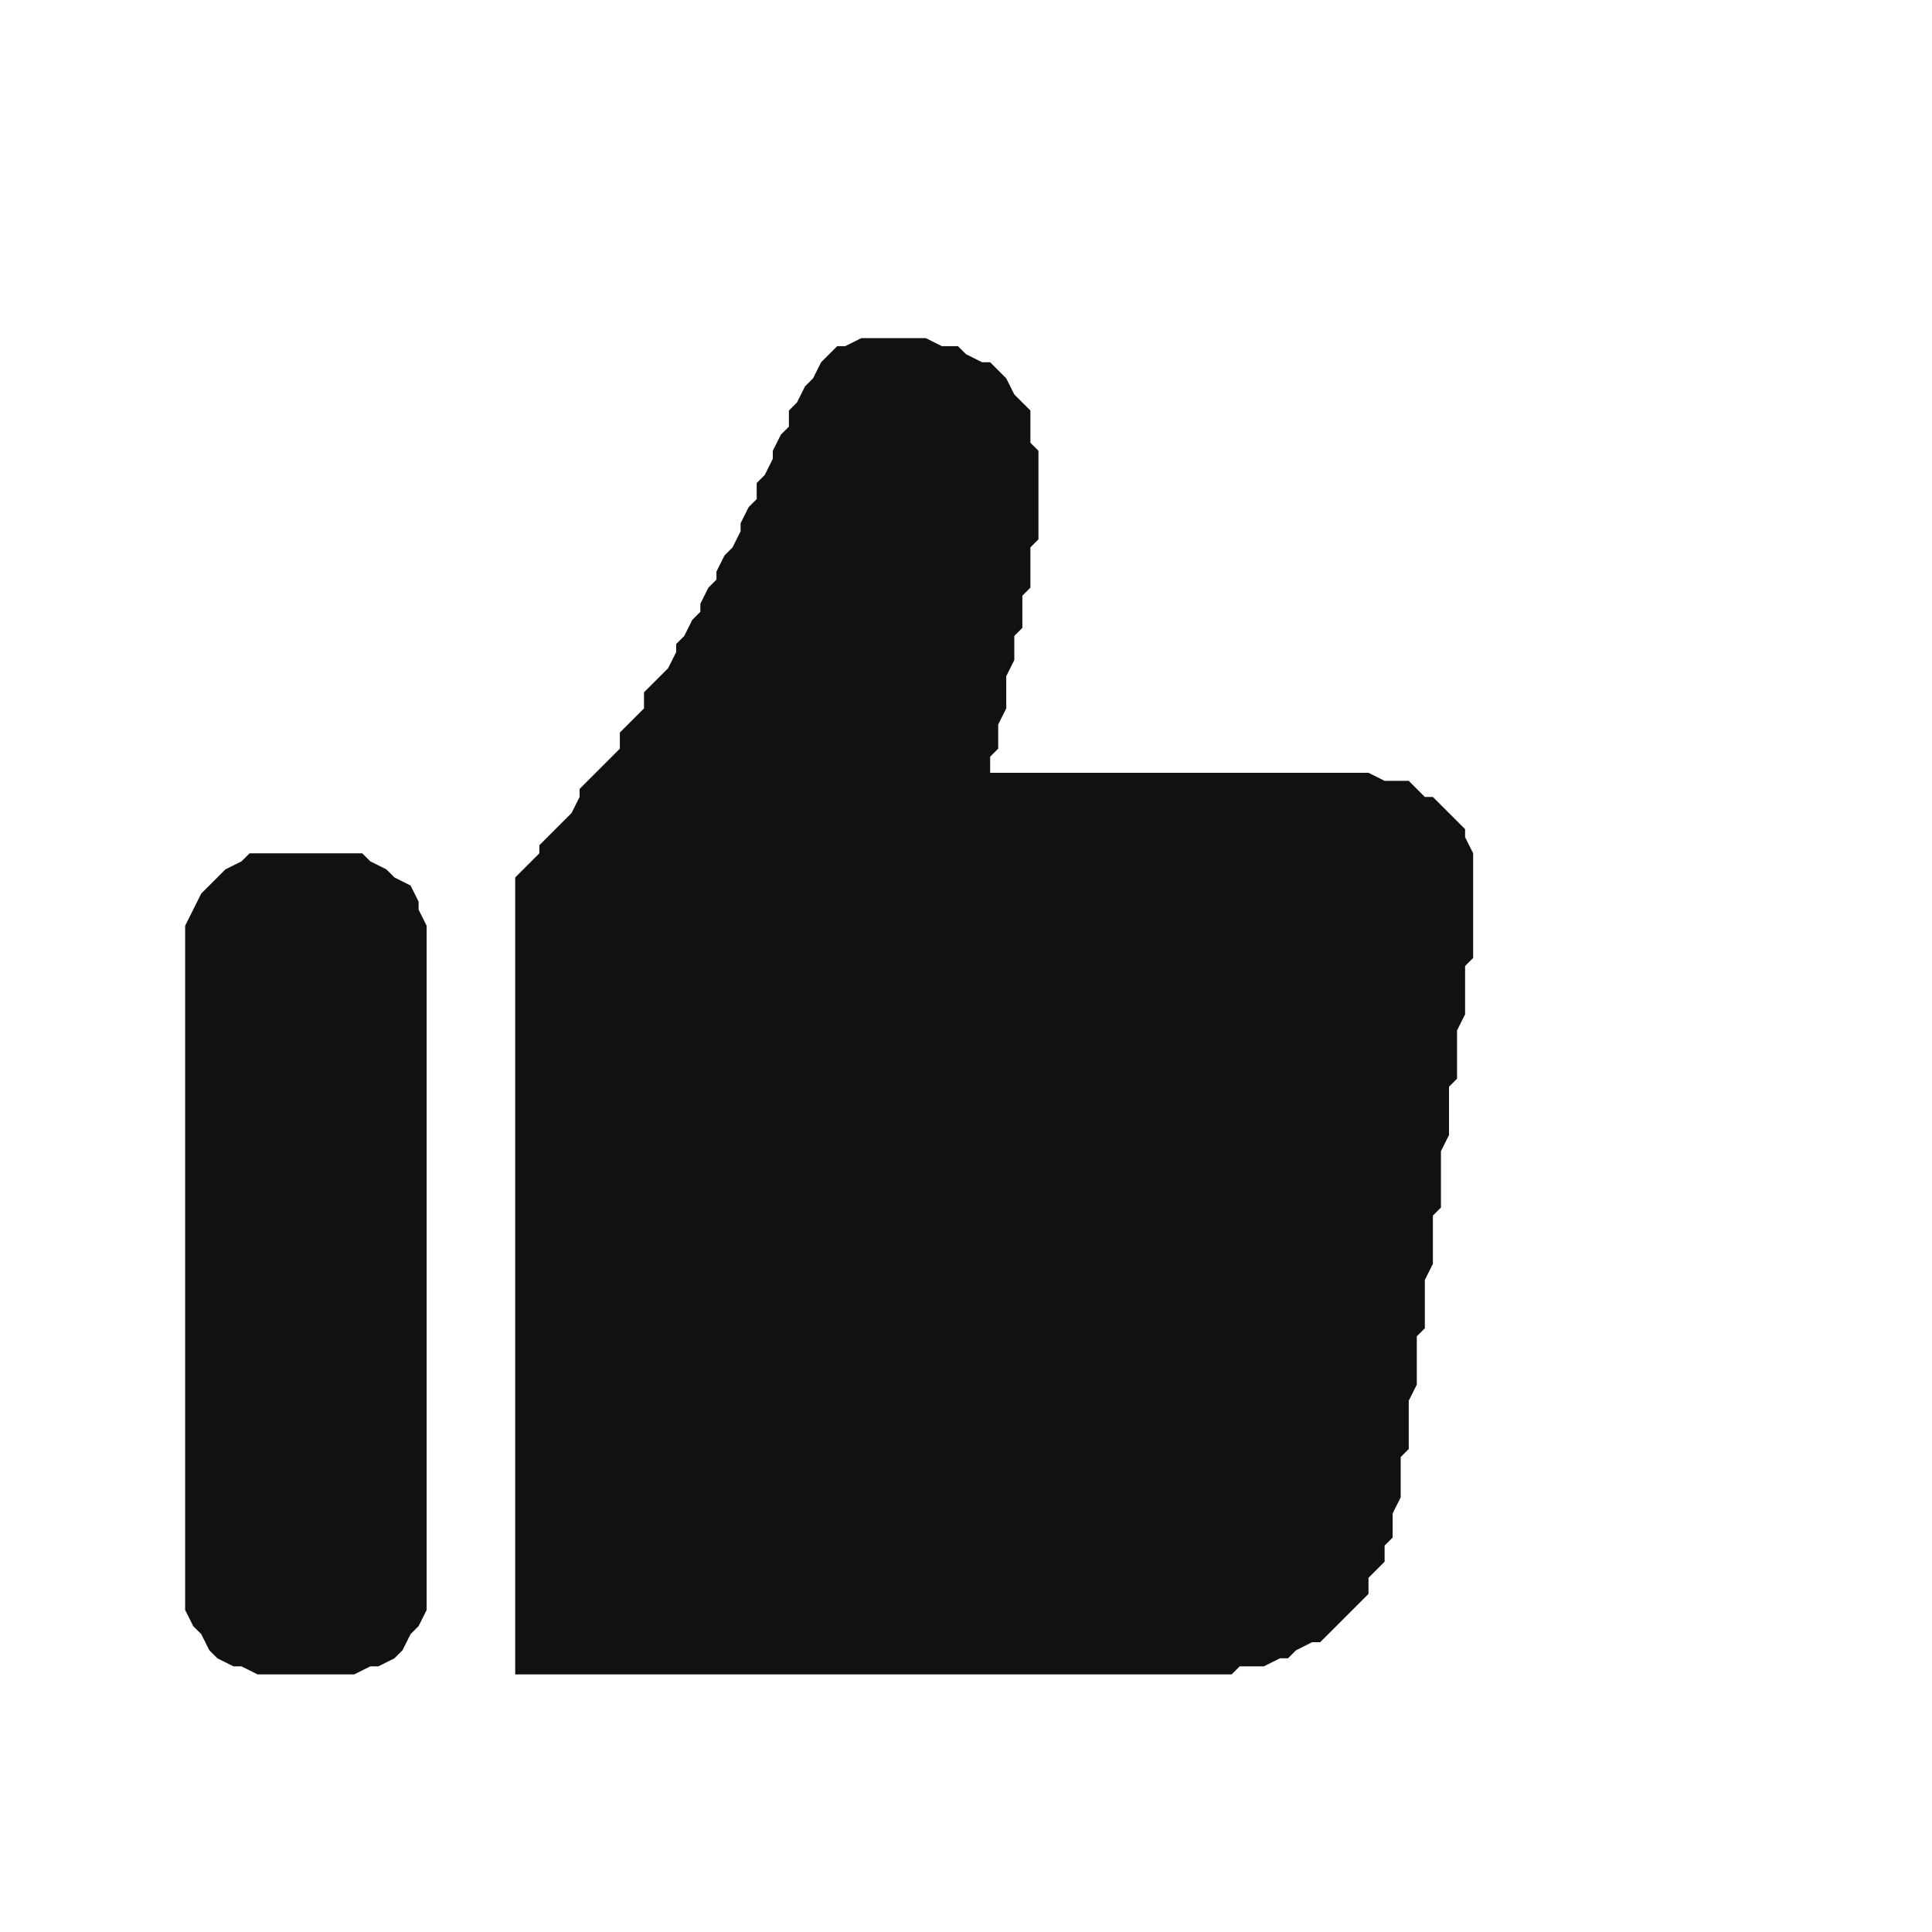
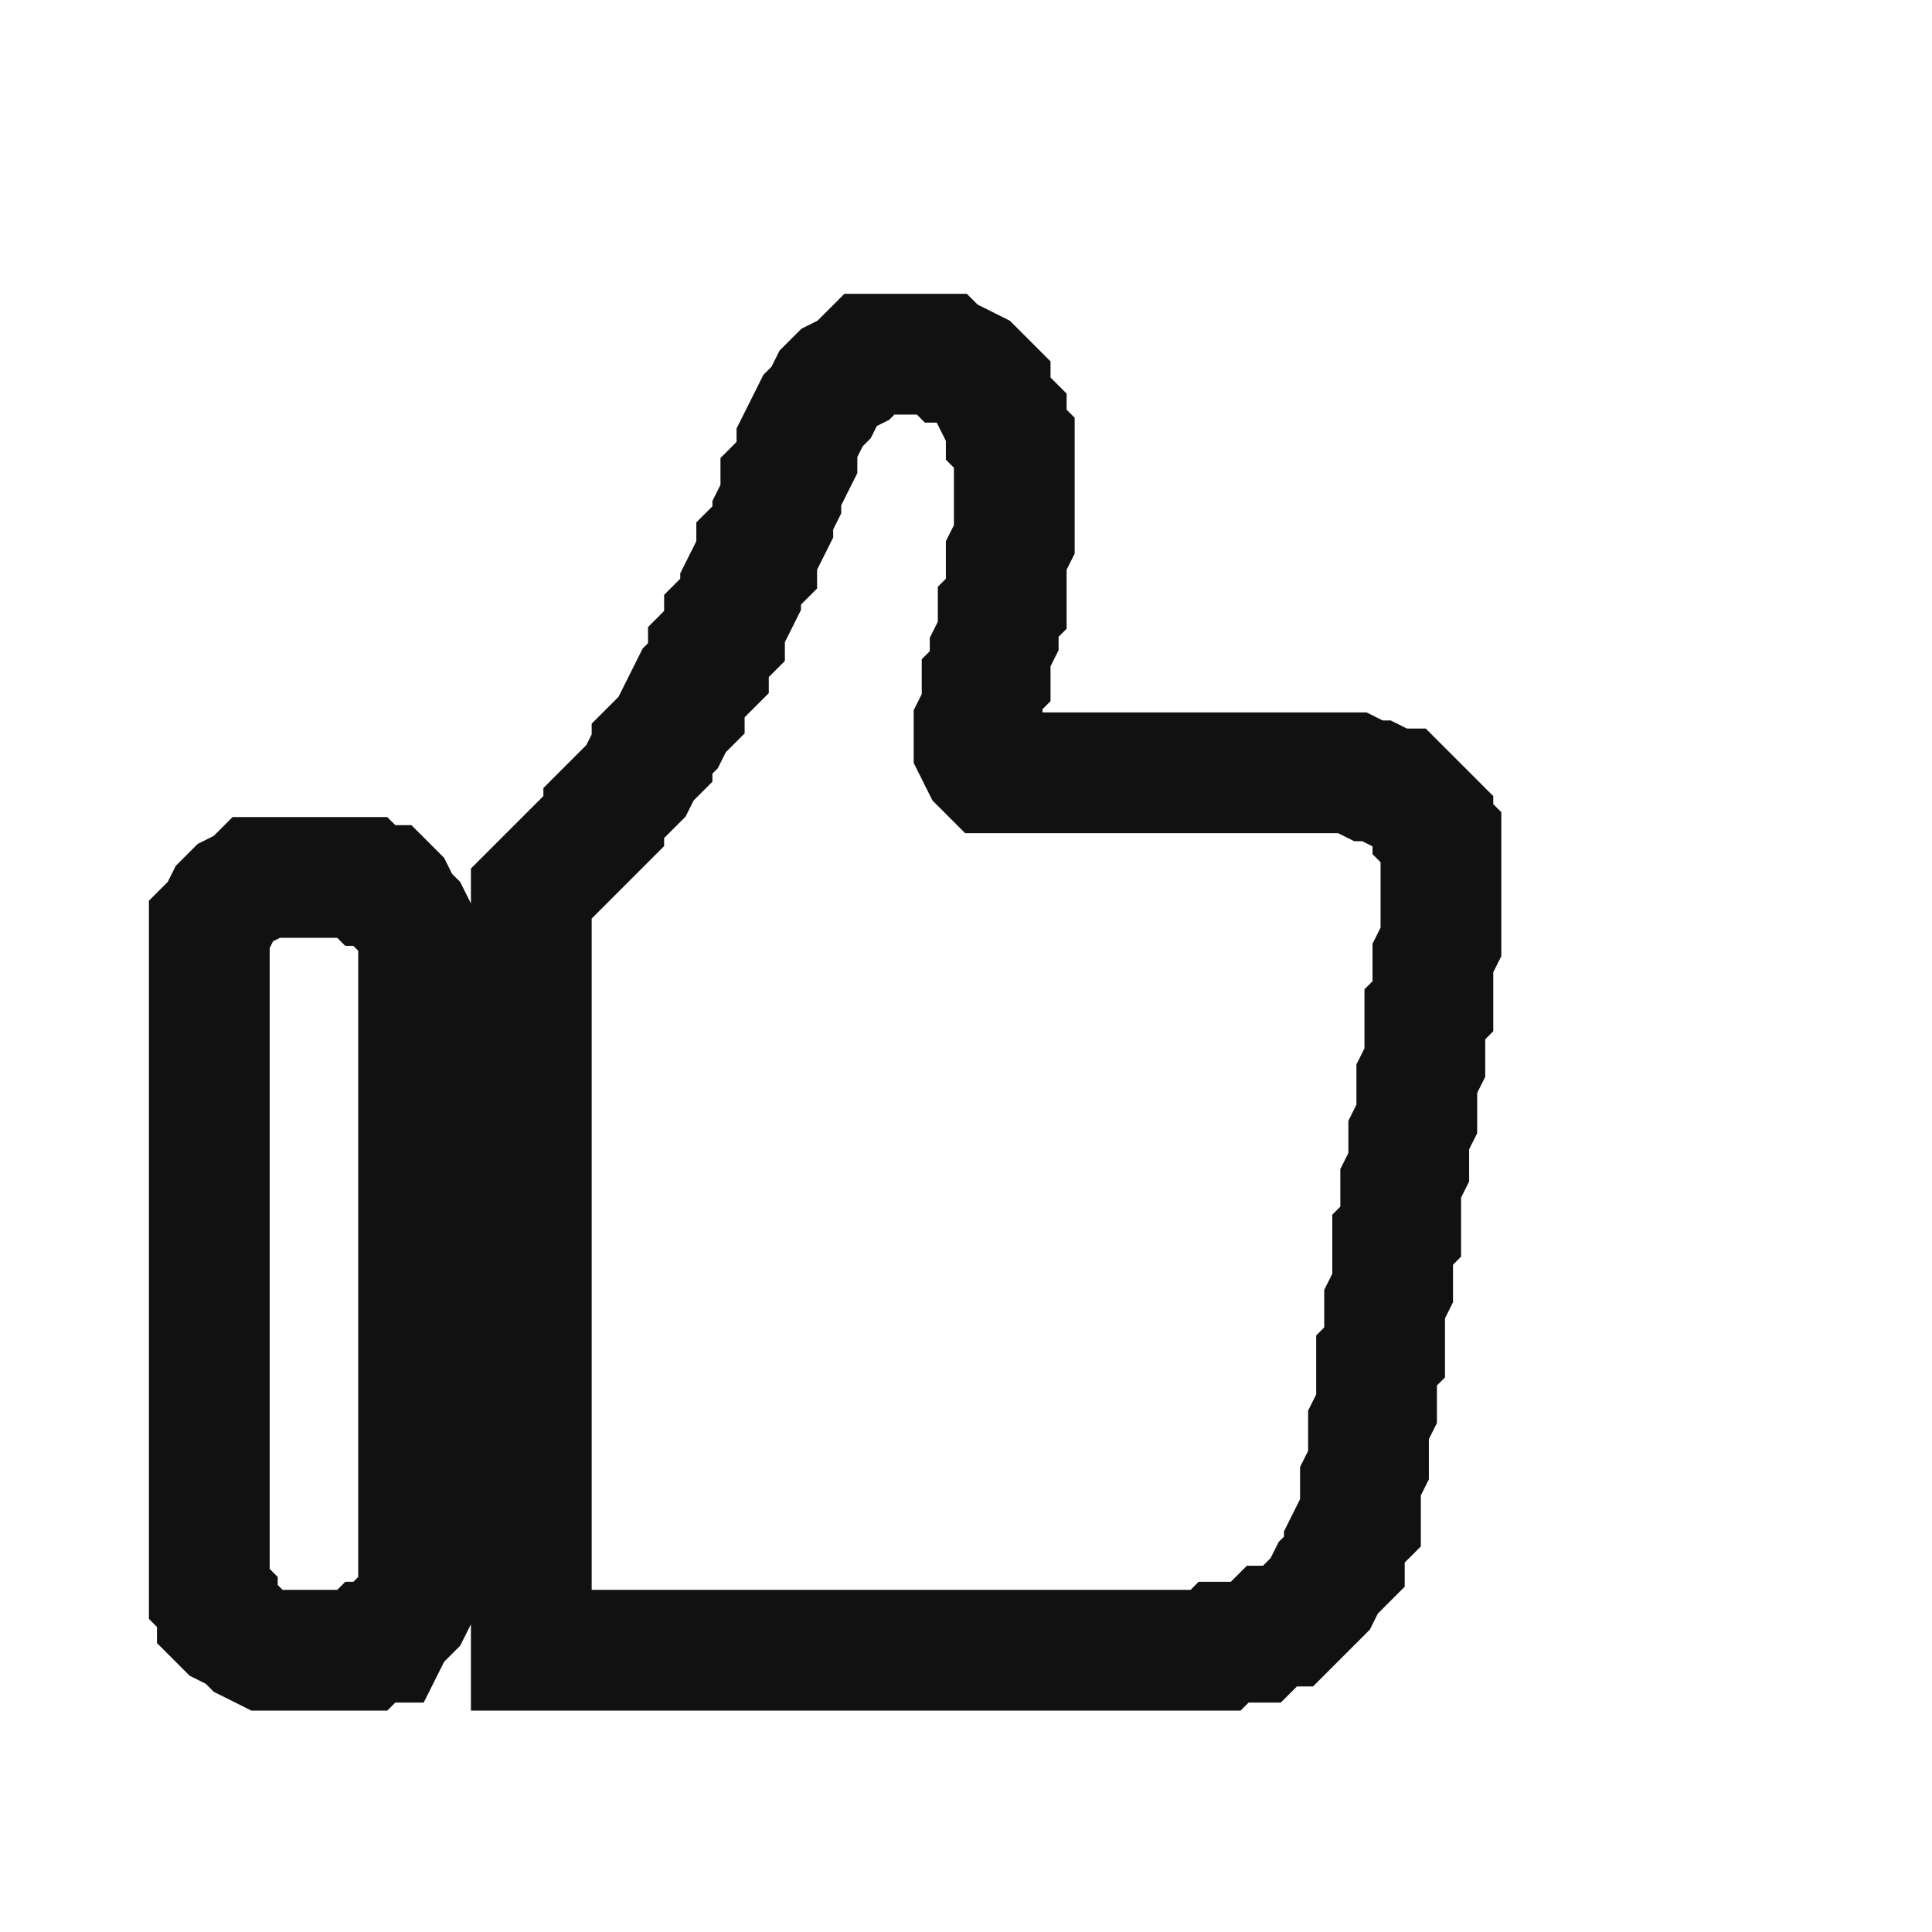
<svg xmlns="http://www.w3.org/2000/svg" width="22.0" height="22.0" viewBox="0 0 24.0 24.0">
-   <path d="M2.3 19.7L2.3 19.6L2.3 19.4L2.3 19.3L2.3 19.1L2.3 19.0L2.3 18.8L2.3 18.7L2.3 18.5L2.3 18.4L2.3 18.2L2.3 18.1L2.3 17.9L2.3 17.8L2.3 17.6L2.3 17.5L2.3 17.3L2.3 17.2L2.3 17.0L2.3 16.9L2.3 16.7L2.3 16.6L2.3 16.4L2.3 16.3L2.3 16.1L2.3 16.0L2.3 15.8L2.3 15.7L2.3 15.5L2.3 15.4L2.3 15.2L2.3 15.1L2.3 14.9L2.3 14.8L2.3 14.6L2.3 14.5L2.3 14.3L2.3 14.2L2.3 14.0L2.3 13.9L2.3 13.7L2.3 13.6L2.3 13.4L2.3 13.3L2.3 13.1L2.3 13.0L2.3 12.8L2.3 12.7L2.3 12.5L2.3 12.4L2.3 12.2L2.3 12.1L2.3 11.9L2.3 11.8L2.3 11.6L2.3 11.5L2.4 11.3L2.5 11.1L2.6 11.0L2.7 10.9L2.8 10.8L3.0 10.7L3.1 10.6L3.3 10.6L3.4 10.6L3.6 10.6L3.7 10.6L3.9 10.6L4.0 10.6L4.2 10.6L4.3 10.6L4.5 10.6L4.6 10.7L4.8 10.8L4.9 10.9L5.1 11.0L5.2 11.2L5.2 11.3L5.3 11.5L5.3 11.6L5.3 11.8L5.3 11.9L5.3 12.1L5.3 12.2L5.3 12.4L5.3 12.5L5.3 12.7L5.3 12.8L5.3 13.0L5.3 13.1L5.3 13.3L5.3 13.4L5.3 13.6L5.3 13.7L5.3 13.9L5.3 14.0L5.3 14.2L5.3 14.3L5.3 14.5L5.3 14.6L5.3 14.8L5.3 14.9L5.3 15.1L5.3 15.2L5.3 15.4L5.3 15.5L5.3 15.7L5.3 15.8L5.3 16.0L5.3 16.1L5.3 16.3L5.3 16.4L5.3 16.6L5.3 16.7L5.3 16.9L5.3 17.0L5.3 17.2L5.3 17.3L5.3 17.5L5.3 17.6L5.3 17.8L5.3 17.9L5.3 18.1L5.3 18.2L5.3 18.4L5.3 18.5L5.3 18.7L5.3 18.8L5.3 19.0L5.3 19.1L5.3 19.3L5.3 19.4L5.3 19.6L5.3 19.7L5.3 19.9L5.3 20.0L5.2 20.2L5.1 20.3L5.0 20.5L4.9 20.6L4.7 20.7L4.6 20.7L4.4 20.8L4.2 20.8L4.1 20.8L3.9 20.8L3.8 20.8L3.6 20.8L3.5 20.8L3.3 20.8L3.2 20.8L3.0 20.7L2.9 20.7L2.7 20.6L2.6 20.5L2.5 20.3L2.4 20.2L2.3 20.0L2.3 19.9L2.3 19.7ZM6.4 10.9L6.5 10.8L6.6 10.7L6.7 10.6L6.7 10.5L6.8 10.4L6.9 10.3L7.0 10.2L7.1 10.1L7.2 9.9L7.2 9.8L7.3 9.7L7.4 9.6L7.5 9.5L7.6 9.4L7.7 9.3L7.7 9.1L7.8 9.0L7.9 8.9L8.0 8.8L8.0 8.6L8.1 8.5L8.2 8.4L8.3 8.3L8.4 8.1L8.4 8.0L8.5 7.9L8.6 7.7L8.7 7.6L8.7 7.5L8.8 7.3L8.9 7.2L8.9 7.1L9.0 6.9L9.1 6.8L9.2 6.6L9.2 6.5L9.3 6.3L9.4 6.2L9.4 6.0L9.5 5.9L9.6 5.7L9.6 5.6L9.7 5.4L9.8 5.3L9.8 5.1L9.9 5.0L10.0 4.8L10.1 4.7L10.2 4.5L10.3 4.4L10.4 4.3L10.5 4.3L10.7 4.2L10.8 4.2L11.0 4.2L11.2 4.2L11.4 4.2L11.5 4.2L11.7 4.3L11.9 4.3L12.0 4.4L12.2 4.5L12.3 4.5L12.4 4.6L12.5 4.7L12.6 4.9L12.7 5.0L12.8 5.1L12.8 5.3L12.8 5.5L12.9 5.6L12.9 5.8L12.9 6.0L12.9 6.1L12.9 6.3L12.9 6.4L12.9 6.5L12.9 6.7L12.8 6.8L12.8 7.0L12.8 7.1L12.8 7.3L12.7 7.4L12.7 7.6L12.7 7.8L12.6 7.9L12.6 8.1L12.6 8.2L12.5 8.4L12.5 8.5L12.5 8.7L12.5 8.8L12.4 9.0L12.4 9.1L12.4 9.3L12.3 9.4L12.3 9.6L12.4 9.6L12.6 9.6L12.7 9.6L12.9 9.6L13.0 9.6L13.2 9.6L13.3 9.6L13.5 9.6L13.6 9.6L13.8 9.6L13.9 9.6L14.1 9.6L14.2 9.6L14.4 9.6L14.5 9.6L14.7 9.6L14.8 9.6L15.0 9.6L15.1 9.6L15.3 9.6L15.4 9.6L15.6 9.6L15.7 9.6L15.9 9.6L16.0 9.6L16.1 9.6L16.3 9.6L16.4 9.6L16.6 9.6L16.8 9.6L17.0 9.6L17.2 9.7L17.3 9.7L17.5 9.7L17.6 9.8L17.7 9.9L17.8 9.9L17.9 10.0L18.0 10.1L18.1 10.2L18.2 10.3L18.2 10.4L18.3 10.6L18.3 10.7L18.3 10.9L18.3 11.0L18.3 11.2L18.3 11.4L18.3 11.6L18.3 11.7L18.3 11.9L18.2 12.0L18.2 12.2L18.2 12.3L18.2 12.5L18.2 12.6L18.1 12.8L18.1 12.9L18.1 13.1L18.1 13.2L18.1 13.4L18.0 13.5L18.0 13.7L18.0 13.8L18.0 14.0L18.0 14.1L17.9 14.3L17.9 14.4L17.9 14.5L17.9 14.7L17.9 14.8L17.9 15.0L17.8 15.1L17.8 15.3L17.8 15.4L17.8 15.6L17.8 15.7L17.7 15.9L17.7 16.0L17.7 16.2L17.7 16.3L17.7 16.5L17.6 16.6L17.6 16.8L17.6 16.9L17.6 17.1L17.6 17.2L17.5 17.4L17.5 17.5L17.5 17.7L17.5 17.8L17.5 18.0L17.4 18.1L17.4 18.3L17.4 18.4L17.4 18.6L17.3 18.8L17.3 18.9L17.3 19.1L17.2 19.2L17.2 19.4L17.1 19.5L17.0 19.6L17.0 19.8L16.9 19.9L16.8 20.0L16.7 20.1L16.6 20.2L16.5 20.3L16.4 20.4L16.3 20.4L16.1 20.5L16.0 20.6L15.9 20.6L15.7 20.7L15.6 20.7L15.4 20.7L15.3 20.8L15.1 20.8L14.9 20.8L14.8 20.8L14.6 20.8L14.5 20.8L14.3 20.8L14.2 20.8L14.0 20.8L13.9 20.8L13.7 20.8L13.6 20.8L13.4 20.8L13.3 20.8L13.1 20.8L13.0 20.8L12.8 20.8L12.7 20.8L12.5 20.8L12.4 20.8L12.2 20.8L12.1 20.8L11.9 20.8L11.8 20.8L11.6 20.8L11.5 20.8L11.3 20.8L11.2 20.8L11.0 20.8L10.9 20.8L10.7 20.8L10.6 20.8L10.4 20.8L10.3 20.8L10.1 20.8L10.0 20.8L9.8 20.8L9.7 20.8L9.5 20.8L9.4 20.8L9.2 20.8L9.1 20.8L8.9 20.8L8.8 20.8L8.6 20.8L8.5 20.8L8.3 20.8L8.2 20.8L8.0 20.8L7.9 20.8L7.7 20.8L7.6 20.8L7.4 20.8L7.3 20.8L7.1 20.8L7.0 20.8L6.8 20.8L6.7 20.8L6.5 20.8L6.4 20.8L6.4 20.6L6.4 20.5L6.4 20.3L6.4 20.2L6.4 20.0L6.4 19.9L6.4 19.7L6.4 19.6L6.4 19.4L6.4 19.3L6.4 19.1L6.4 19.0L6.4 18.8L6.4 18.7L6.4 18.5L6.4 18.4L6.4 18.2L6.4 18.1L6.4 17.9L6.4 17.8L6.4 17.6L6.4 17.5L6.4 17.3L6.4 17.2L6.4 17.0L6.4 16.9L6.4 16.7L6.4 16.6L6.4 16.4L6.4 16.3L6.4 16.1L6.4 16.0L6.4 15.8L6.4 15.7L6.4 15.5L6.4 15.4L6.4 15.2L6.4 15.1L6.4 14.9L6.4 14.8L6.4 14.6L6.4 14.5L6.4 14.3L6.4 14.2L6.4 14.0L6.4 13.9L6.4 13.7L6.4 13.6L6.4 13.4L6.4 13.3L6.4 13.1L6.4 13.0L6.4 12.8L6.4 12.7L6.4 12.5L6.4 12.4L6.4 12.2L6.4 12.1L6.4 11.9L6.4 11.8L6.4 11.6L6.4 11.5L6.4 11.3L6.4 11.2L6.4 11.0L6.4 10.9Z" fill="#111111" />
+   <path d="M2.6 19.6L2.6 19.5L2.6 19.3L2.6 19.2L2.6 19.0L2.6 18.9L2.6 18.7L2.6 18.6L2.6 18.4L2.6 18.3L2.6 18.1L2.6 18.0L2.6 17.8L2.6 17.7L2.6 17.5L2.6 17.4L2.6 17.2L2.6 17.1L2.6 16.9L2.6 16.8L2.6 16.6L2.6 16.5L2.6 16.3L2.6 16.2L2.6 16.0L2.6 15.9L2.6 15.7L2.6 15.6L2.6 15.4L2.6 15.3L2.6 15.1L2.6 15.0L2.6 14.8L2.6 14.7L2.6 14.5L2.6 14.4L2.6 14.2L2.6 14.1L2.6 13.9L2.6 13.8L2.6 13.6L2.6 13.5L2.6 13.3L2.6 13.2L2.6 13.0L2.6 12.9L2.6 12.7L2.6 12.6L2.6 12.4L2.6 12.3L2.6 12.1L2.6 12.0L2.6 11.8L2.6 11.7L2.6 11.5L2.7 11.4L2.8 11.2L2.9 11.1L3.1 11.0L3.2 10.9L3.4 10.9L3.6 10.9L3.7 10.9L3.9 10.9L4.0 10.9L4.2 10.9L4.3 10.9L4.5 10.9L4.6 11.0L4.8 11.0L4.9 11.1L5.0 11.3L5.1 11.4L5.2 11.6L5.2 11.7L5.2 11.9L5.2 12.0L5.2 12.2L5.2 12.3L5.2 12.5L5.2 12.6L5.2 12.8L5.2 12.9L5.2 13.1L5.2 13.2L5.2 13.4L5.2 13.5L5.2 13.7L5.2 13.8L5.2 14.0L5.2 14.1L5.2 14.3L5.2 14.4L5.2 14.6L5.2 14.7L5.2 14.9L5.2 15.0L5.2 15.2L5.2 15.3L5.2 15.5L5.2 15.6L5.2 15.8L5.2 15.9L5.2 16.1L5.2 16.2L5.2 16.4L5.2 16.5L5.2 16.7L5.2 16.8L5.2 17.0L5.2 17.1L5.2 17.3L5.2 17.4L5.2 17.6L5.2 17.7L5.2 17.9L5.2 18.0L5.2 18.2L5.2 18.3L5.2 18.5L5.2 18.6L5.2 18.8L5.2 18.9L5.2 19.1L5.2 19.2L5.2 19.4L5.2 19.5L5.2 19.7L5.2 19.8L5.1 20.0L5.0 20.1L4.9 20.2L4.8 20.4L4.6 20.4L4.5 20.5L4.3 20.5L4.2 20.5L4.0 20.5L3.9 20.5L3.7 20.5L3.6 20.5L3.4 20.5L3.3 20.5L3.1 20.4L3.0 20.3L2.8 20.2L2.7 20.1L2.7 19.9L2.6 19.8L2.6 19.6ZM6.6 20.5L6.6 20.4L6.6 20.2L6.6 20.1L6.6 19.9L6.6 19.8L6.6 19.6L6.6 19.5L6.6 19.3L6.6 19.2L6.6 19.0L6.6 18.9L6.6 18.7L6.6 18.6L6.6 18.4L6.6 18.3L6.6 18.1L6.6 18.0L6.6 17.8L6.6 17.7L6.6 17.5L6.6 17.4L6.6 17.2L6.6 17.1L6.6 16.9L6.6 16.8L6.6 16.6L6.6 16.5L6.6 16.3L6.6 16.2L6.6 16.0L6.6 15.9L6.6 15.7L6.6 15.6L6.6 15.4L6.6 15.3L6.6 15.1L6.6 15.0L6.6 14.8L6.6 14.7L6.6 14.5L6.6 14.4L6.6 14.2L6.6 14.1L6.6 13.9L6.6 13.8L6.6 13.6L6.6 13.5L6.6 13.3L6.6 13.2L6.6 13.0L6.6 12.9L6.6 12.7L6.6 12.6L6.6 12.4L6.6 12.3L6.6 12.1L6.6 12.0L6.6 11.8L6.6 11.7L6.6 11.5L6.6 11.4L6.6 11.2L6.6 11.1L6.7 11.0L6.8 10.9L6.9 10.8L7.0 10.7L7.1 10.6L7.2 10.5L7.3 10.4L7.4 10.3L7.5 10.2L7.5 10.1L7.6 10.0L7.7 9.9L7.8 9.8L7.9 9.7L8.0 9.5L8.1 9.4L8.1 9.3L8.2 9.2L8.3 9.1L8.4 8.9L8.5 8.8L8.5 8.7L8.6 8.5L8.7 8.4L8.8 8.3L8.8 8.1L8.9 8.0L9.0 7.9L9.0 7.7L9.1 7.6L9.2 7.4L9.2 7.3L9.3 7.1L9.4 7.0L9.4 6.8L9.5 6.7L9.6 6.5L9.6 6.4L9.7 6.2L9.7 6.0L9.8 5.9L9.9 5.7L9.9 5.5L10.0 5.3L10.1 5.1L10.2 5.0L10.3 4.8L10.4 4.7L10.6 4.6L10.7 4.5L10.8 4.4L10.9 4.4L11.1 4.4L11.2 4.4L11.4 4.4L11.5 4.4L11.7 4.4L11.8 4.5L11.9 4.5L12.1 4.6L12.2 4.7L12.3 4.8L12.3 4.9L12.4 5.1L12.5 5.2L12.5 5.4L12.6 5.5L12.6 5.7L12.6 5.9L12.6 6.1L12.6 6.3L12.6 6.5L12.6 6.6L12.6 6.7L12.5 6.9L12.5 7.0L12.5 7.2L12.5 7.3L12.5 7.5L12.4 7.6L12.4 7.8L12.4 7.9L12.3 8.1L12.3 8.2L12.3 8.4L12.2 8.5L12.2 8.7L12.2 8.8L12.1 9.0L12.1 9.2L12.1 9.3L12.2 9.5L12.3 9.6L12.5 9.6L12.7 9.6L12.8 9.6L13.0 9.6L13.1 9.6L13.3 9.6L13.4 9.6L13.6 9.6L13.7 9.6L13.9 9.6L14.0 9.6L14.2 9.6L14.3 9.6L14.5 9.6L14.6 9.6L14.8 9.6L14.9 9.6L15.1 9.6L15.2 9.6L15.4 9.6L15.5 9.6L15.7 9.6L15.8 9.6L16.0 9.6L16.1 9.6L16.3 9.6L16.5 9.6L16.6 9.6L16.8 9.6L17.0 9.7L17.1 9.7L17.3 9.8L17.4 9.8L17.5 9.9L17.6 10.0L17.7 10.1L17.8 10.2L17.8 10.3L17.9 10.4L17.9 10.6L17.9 10.7L17.9 10.9L17.9 11.1L17.9 11.2L17.9 11.4L17.9 11.6L17.9 11.7L17.8 11.9L17.8 12.0L17.8 12.2L17.8 12.3L17.8 12.5L17.7 12.6L17.7 12.8L17.7 12.9L17.7 13.1L17.7 13.2L17.6 13.4L17.6 13.5L17.6 13.6L17.6 13.8L17.6 13.9L17.5 14.1L17.5 14.2L17.5 14.4L17.5 14.5L17.4 14.7L17.4 14.8L17.4 15.0L17.4 15.1L17.4 15.3L17.3 15.4L17.3 15.6L17.3 15.7L17.3 15.9L17.3 16.0L17.2 16.2L17.2 16.3L17.2 16.5L17.2 16.6L17.2 16.8L17.1 16.9L17.1 17.1L17.1 17.2L17.1 17.4L17.1 17.5L17.0 17.7L17.0 17.8L17.0 18.0L17.0 18.1L17.0 18.2L16.9 18.4L16.9 18.5L16.9 18.7L16.9 18.9L16.8 19.0L16.7 19.2L16.7 19.4L16.6 19.5L16.5 19.6L16.4 19.8L16.3 19.9L16.2 20.0L16.1 20.1L16.0 20.2L15.8 20.2L15.7 20.3L15.6 20.4L15.4 20.4L15.2 20.4L15.1 20.5L14.9 20.5L14.7 20.5L14.5 20.5L14.4 20.5L14.2 20.5L14.1 20.5L13.9 20.5L13.8 20.5L13.6 20.5L13.5 20.5L13.3 20.5L13.2 20.5L13.0 20.5L12.9 20.5L12.7 20.5L12.6 20.5L12.4 20.5L12.3 20.5L12.1 20.5L12.0 20.5L11.8 20.5L11.7 20.5L11.5 20.5L11.4 20.5L11.2 20.5L11.1 20.5L10.9 20.5L10.8 20.5L10.6 20.5L10.5 20.5L10.3 20.5L10.2 20.5L10.0 20.5L9.9 20.5L9.7 20.5L9.6 20.5L9.4 20.5L9.3 20.5L9.1 20.5L9.0 20.5L8.8 20.5L8.7 20.5L8.5 20.5L8.4 20.5L8.2 20.5L8.1 20.5L7.9 20.5L7.8 20.5L7.6 20.5L7.5 20.5L7.3 20.5L7.2 20.5L7.0 20.5L6.9 20.5L6.7 20.5L6.6 20.5Z" fill="none" stroke="#111111" stroke-width="1.5" stroke-linecap="round" />
</svg>
